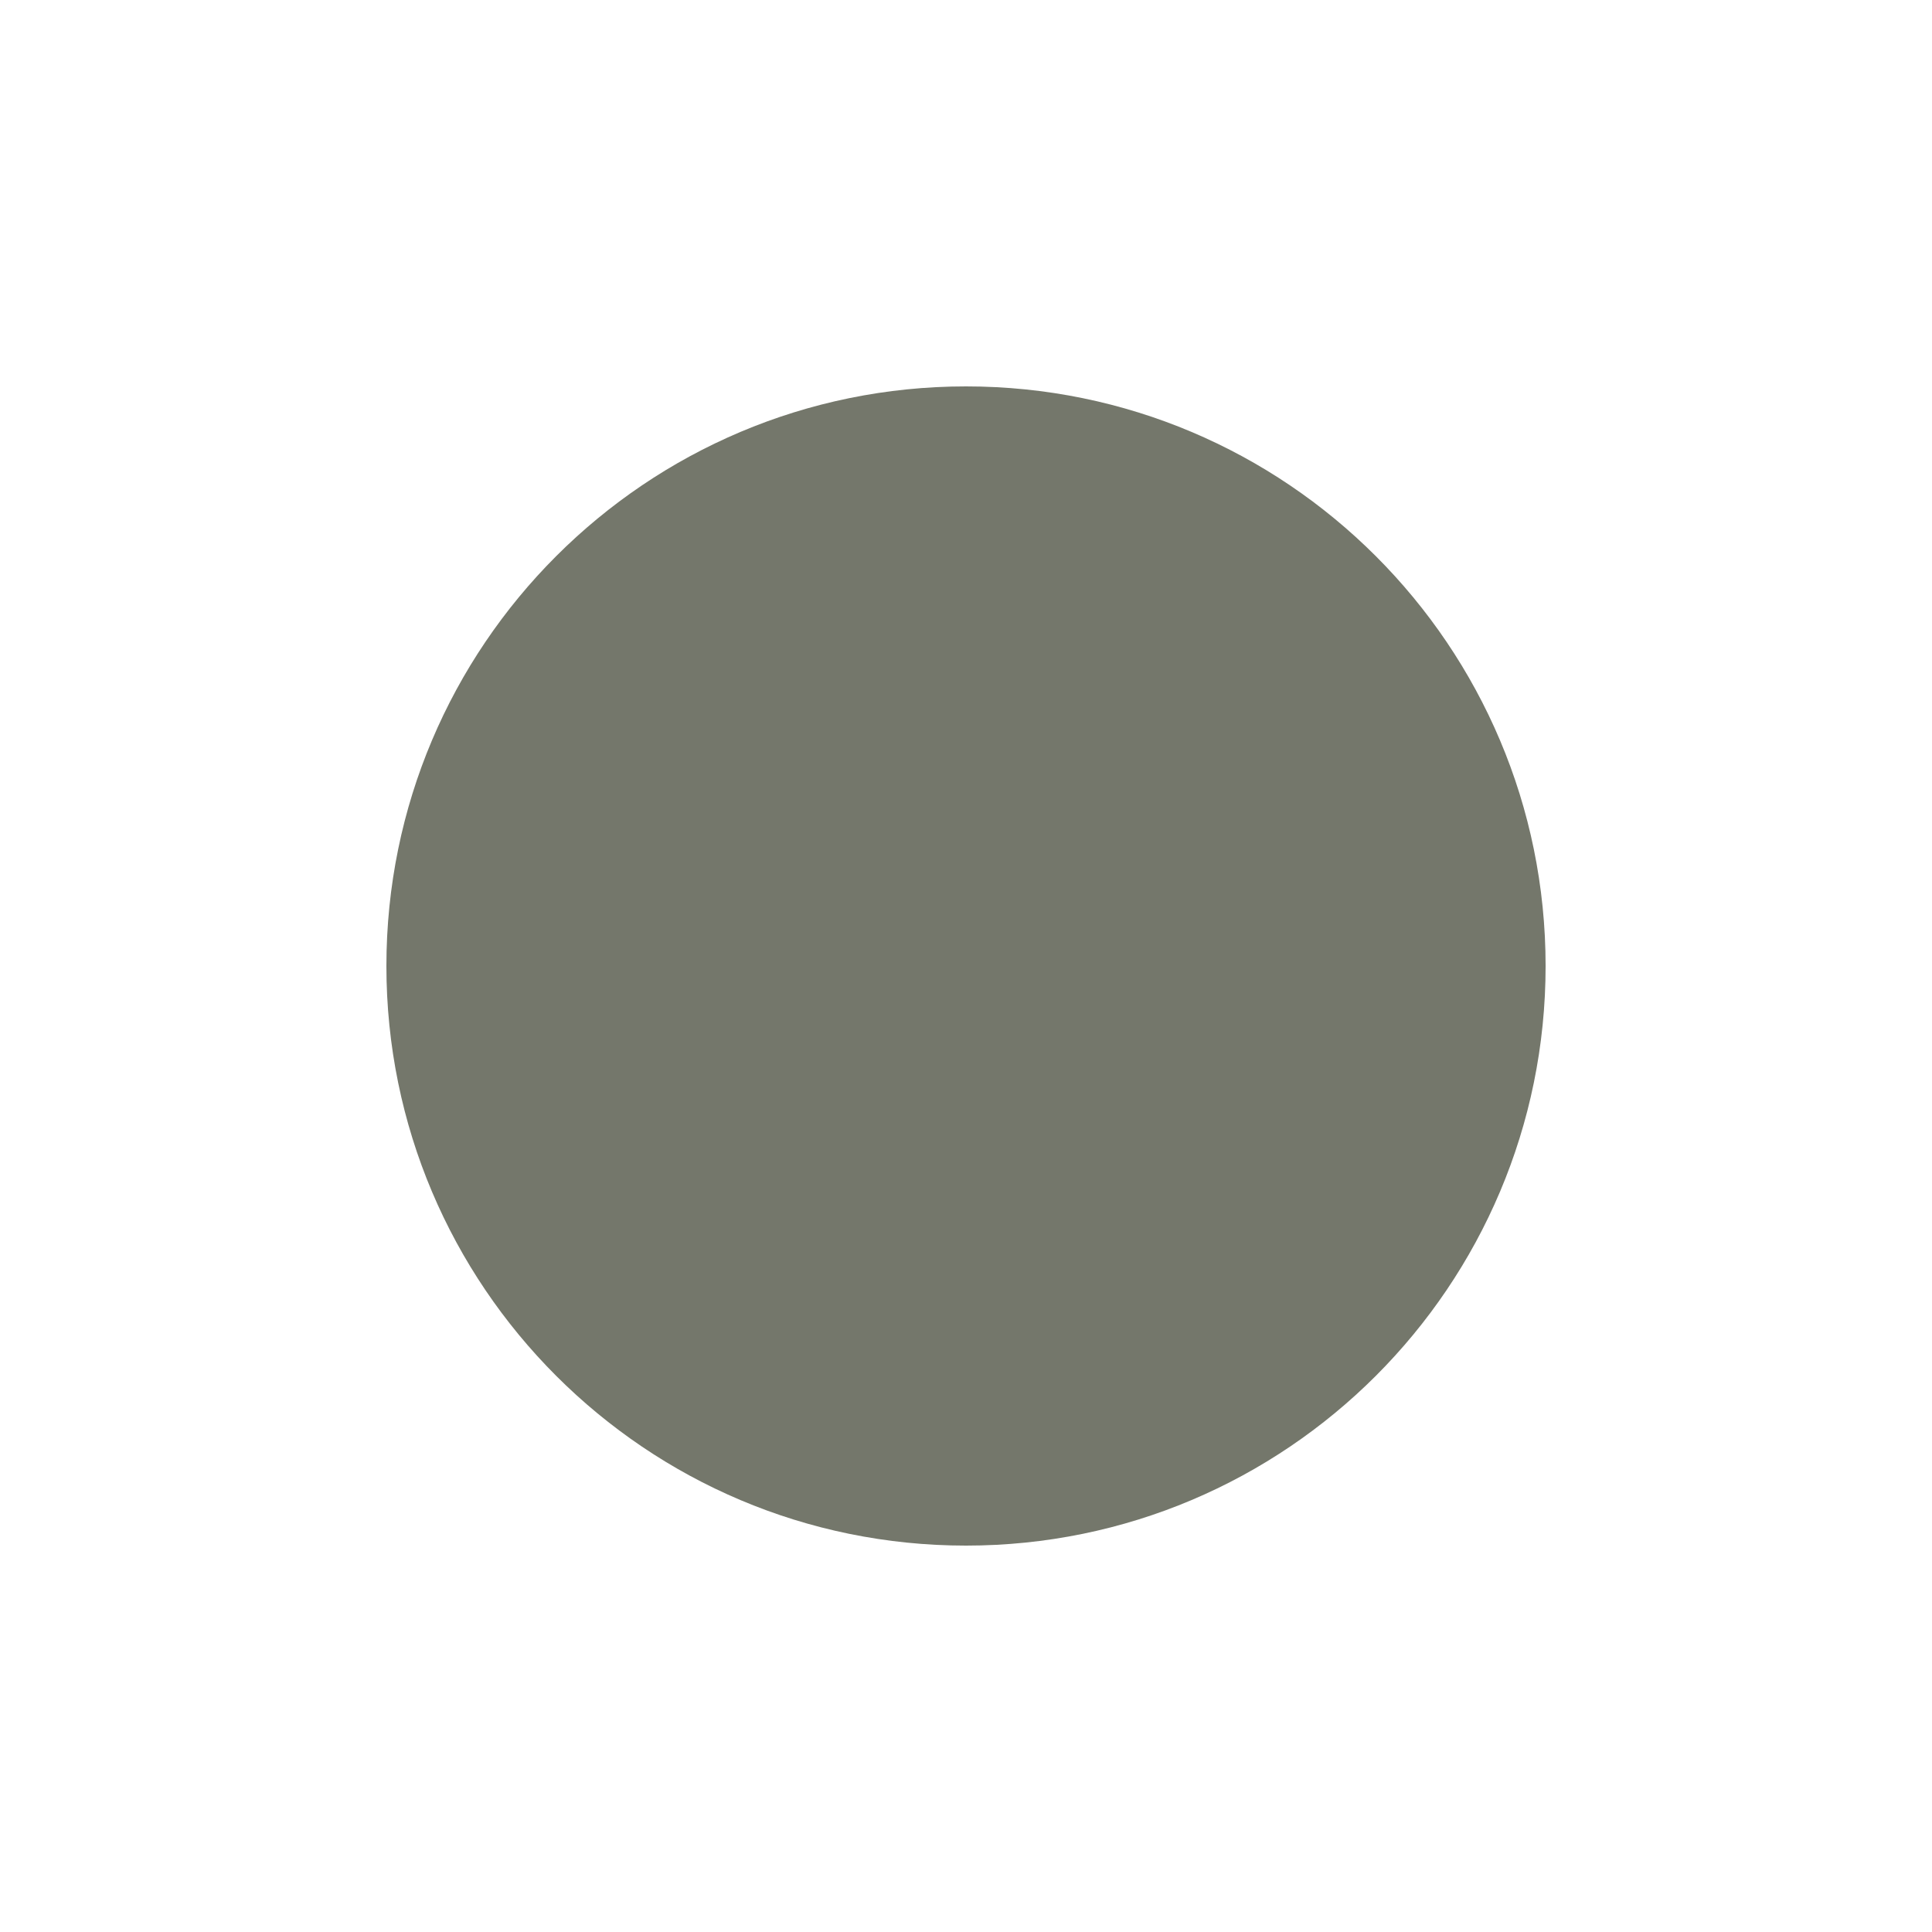
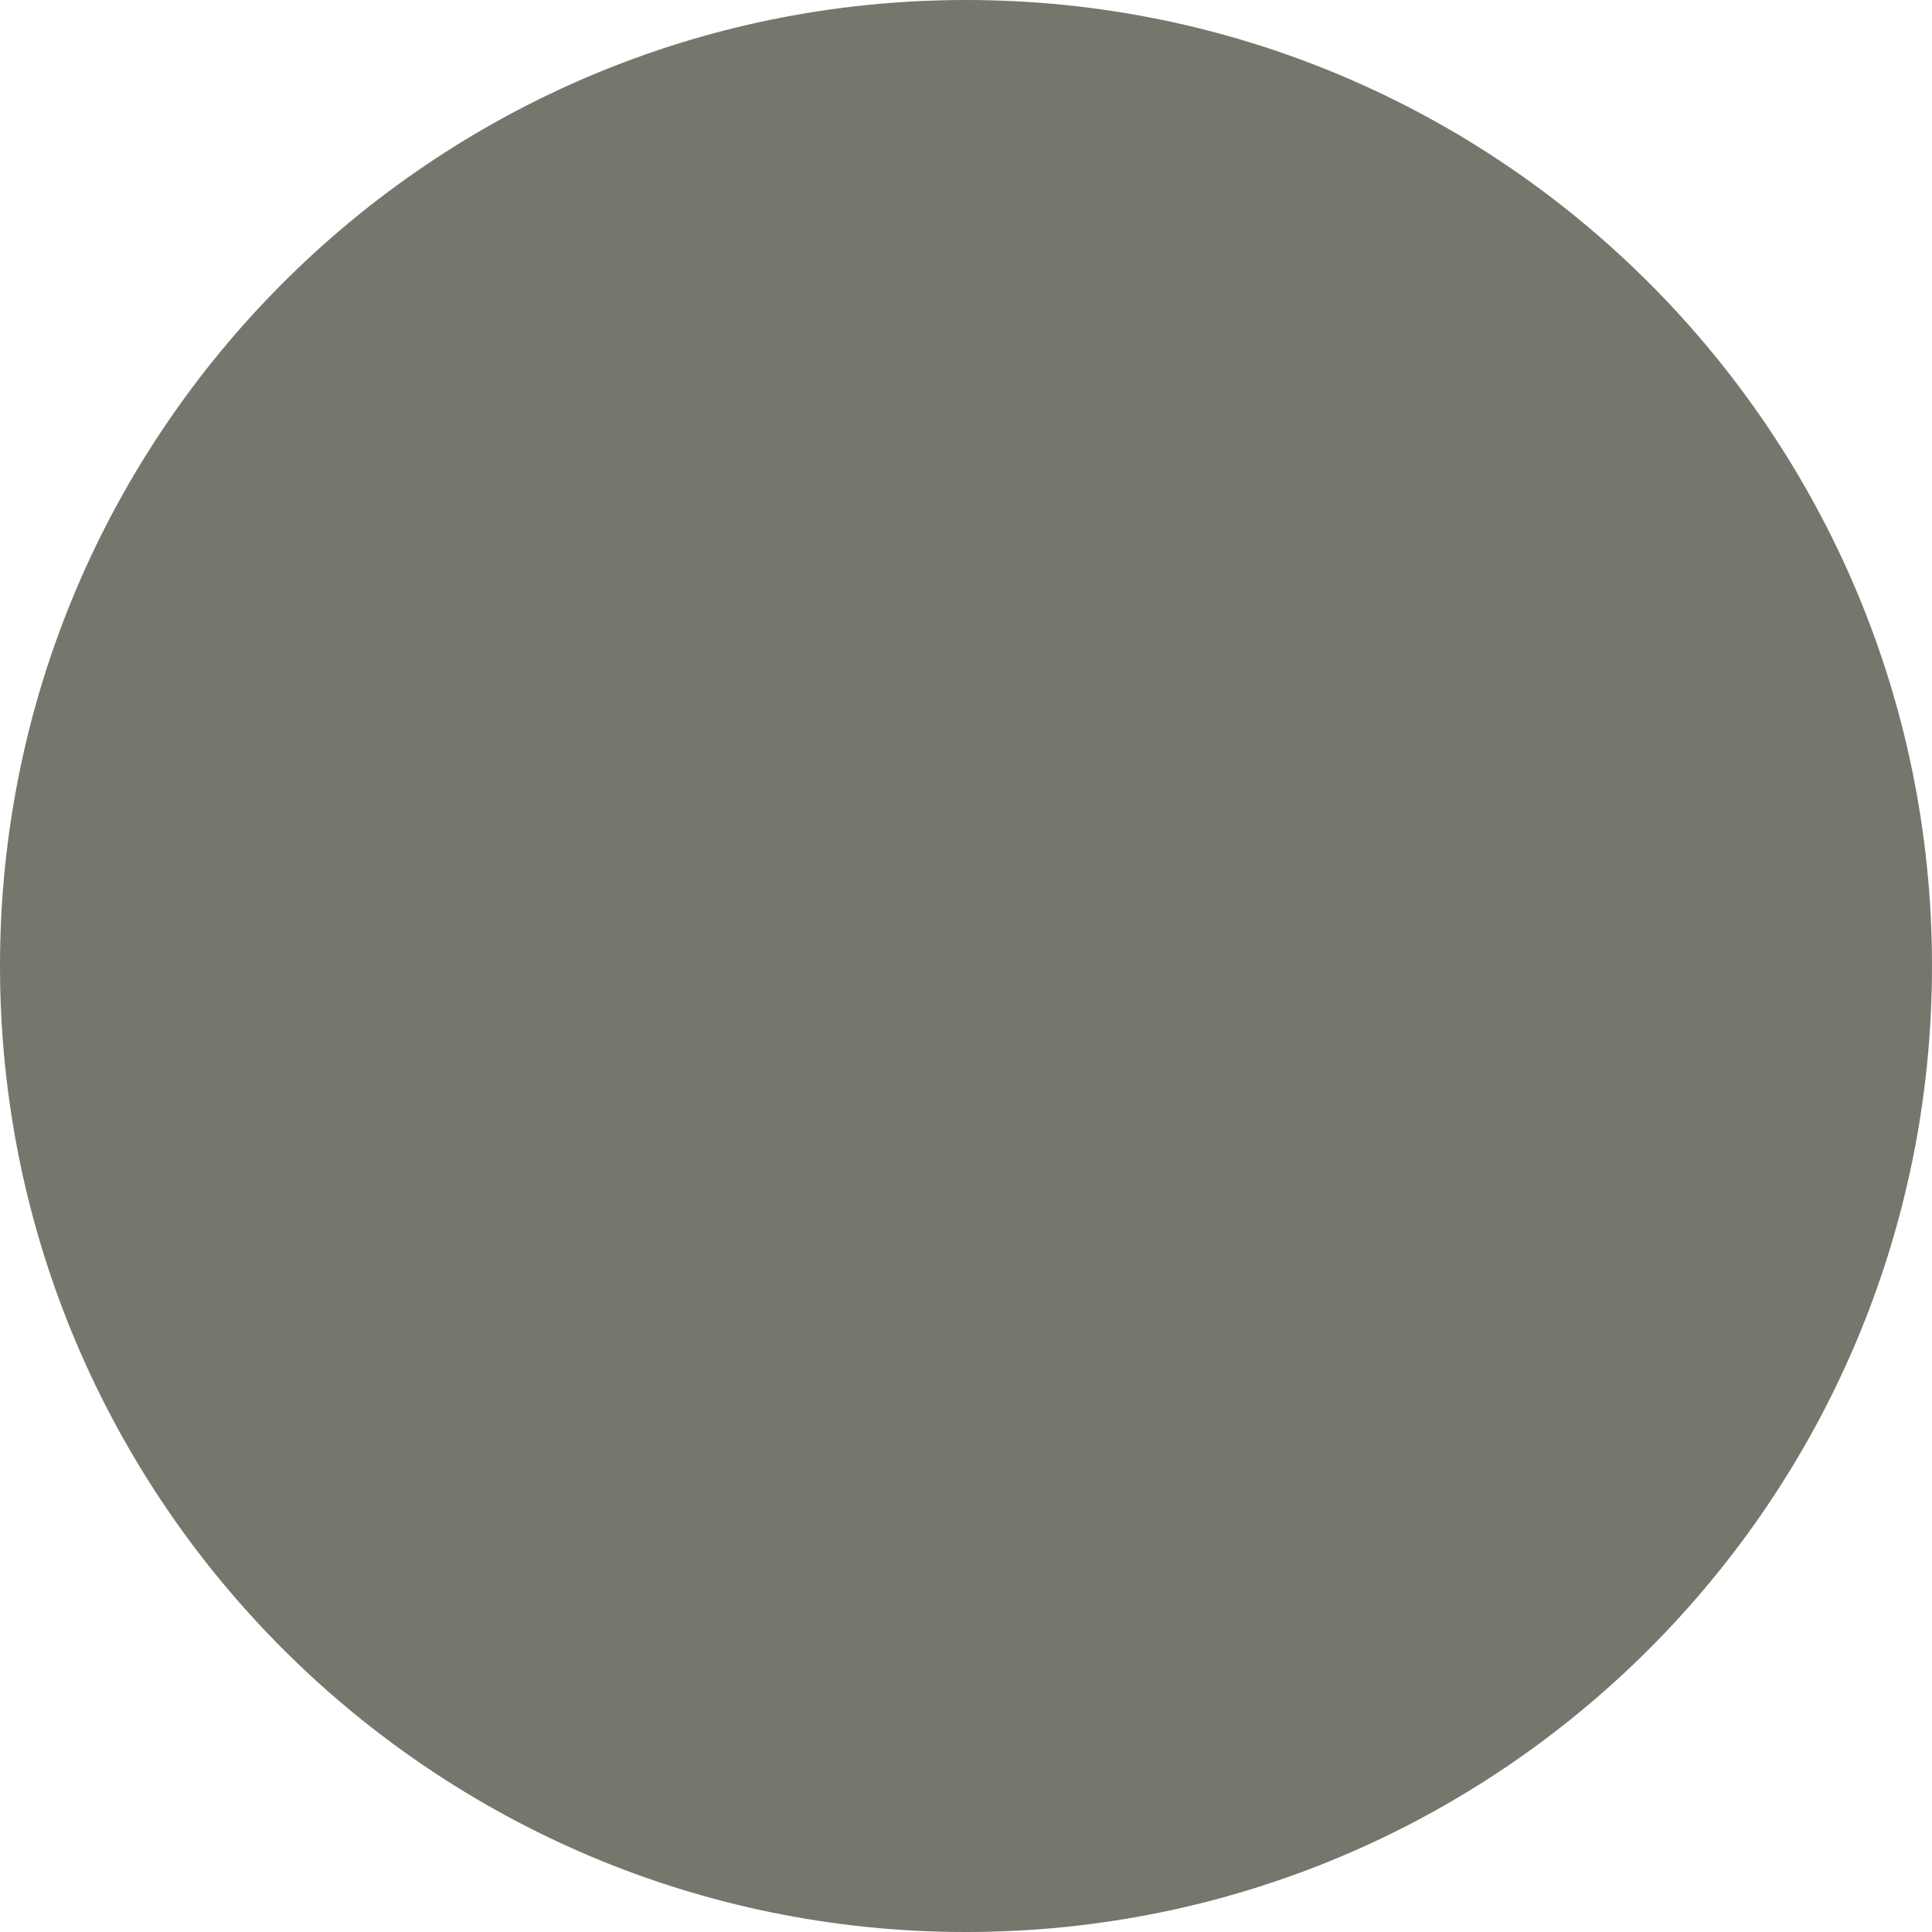
- <svg xmlns="http://www.w3.org/2000/svg" id="Layer_2" data-name="Layer 2" viewBox="0 0 100 100">
-   <defs>
-     <style>
-       .cls-1 {
-         fill: #74776b;
-       }
-     </style>
-   </defs>
-   <g id="Layer_1-2" data-name="Layer 1">
-     <circle class="cls-1" cx="50" cy="50" r="30" />
-   </g>
+ <svg xmlns="http://www.w3.org/2000/svg" version="1.1" id="10n" x="0px" y="0px" viewBox="0 0 200 200" style="enable-background:new 0 0 200 200;" xml:space="preserve">
+   <style type="text/css">
+ 		.st0 {
+ 			fill: #74776b;
+ 		}
+ 	</style>
+   <circle class="st0" cx="100" cy="100" r="100" />
</svg>
